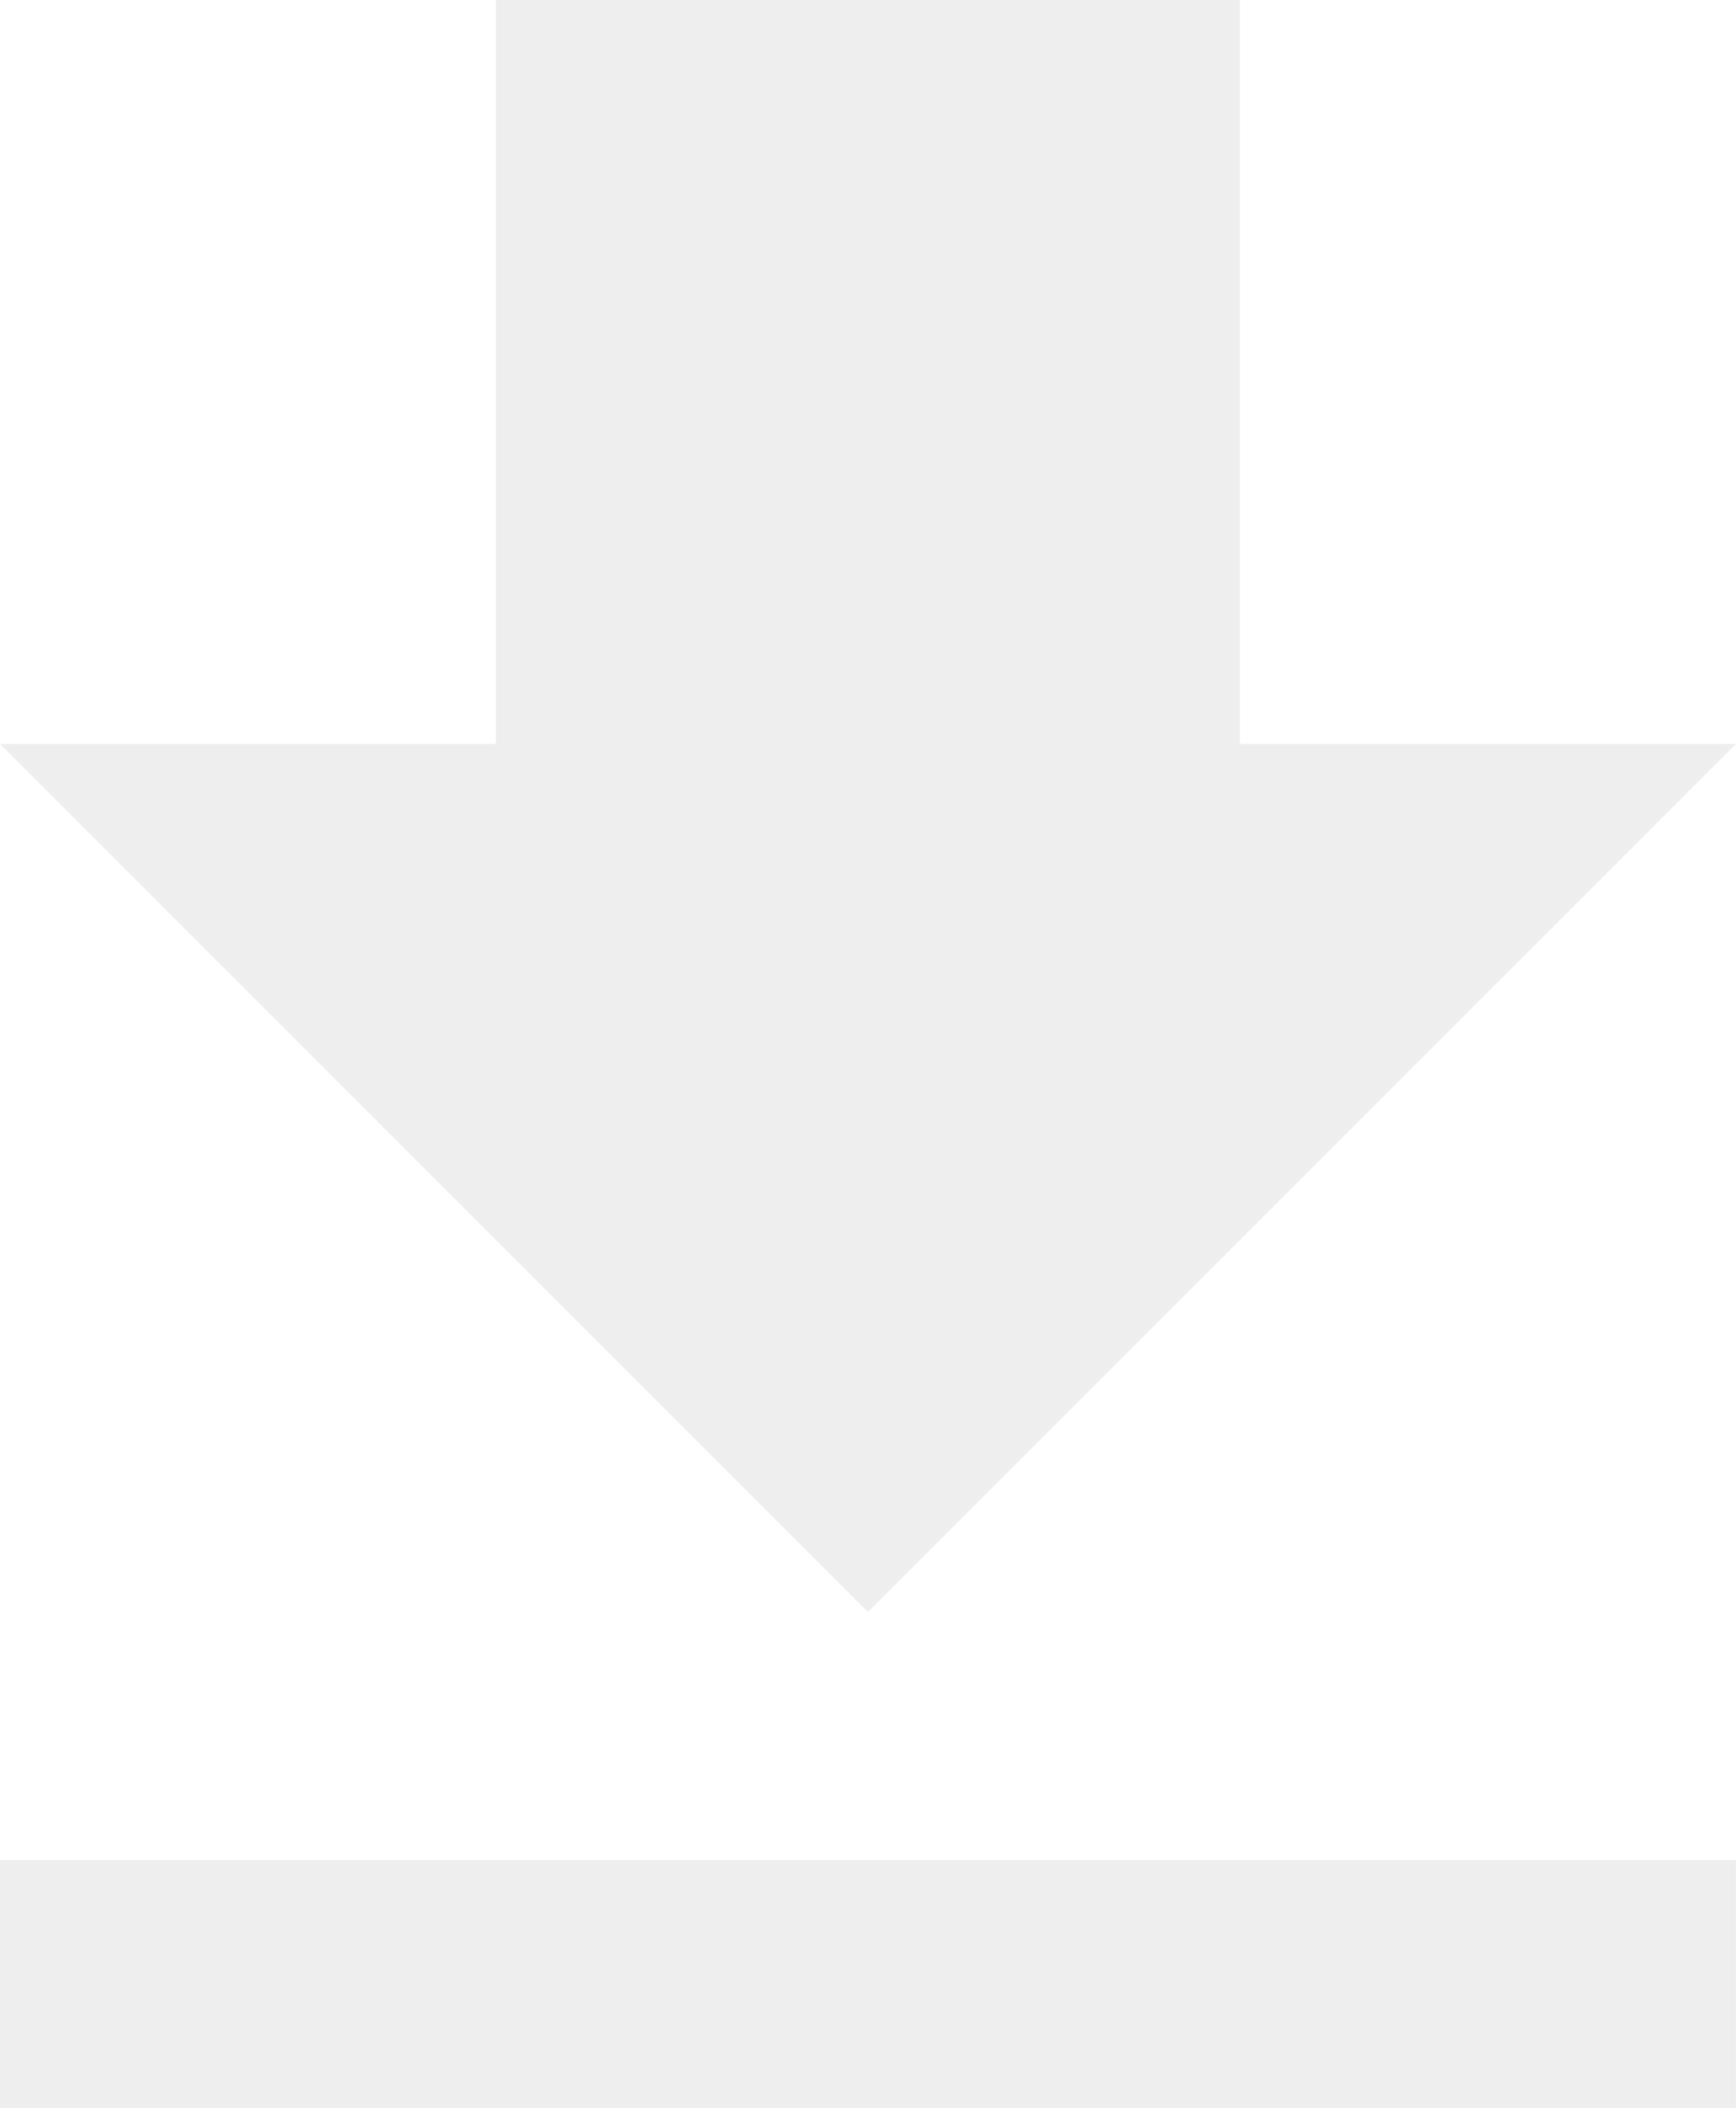
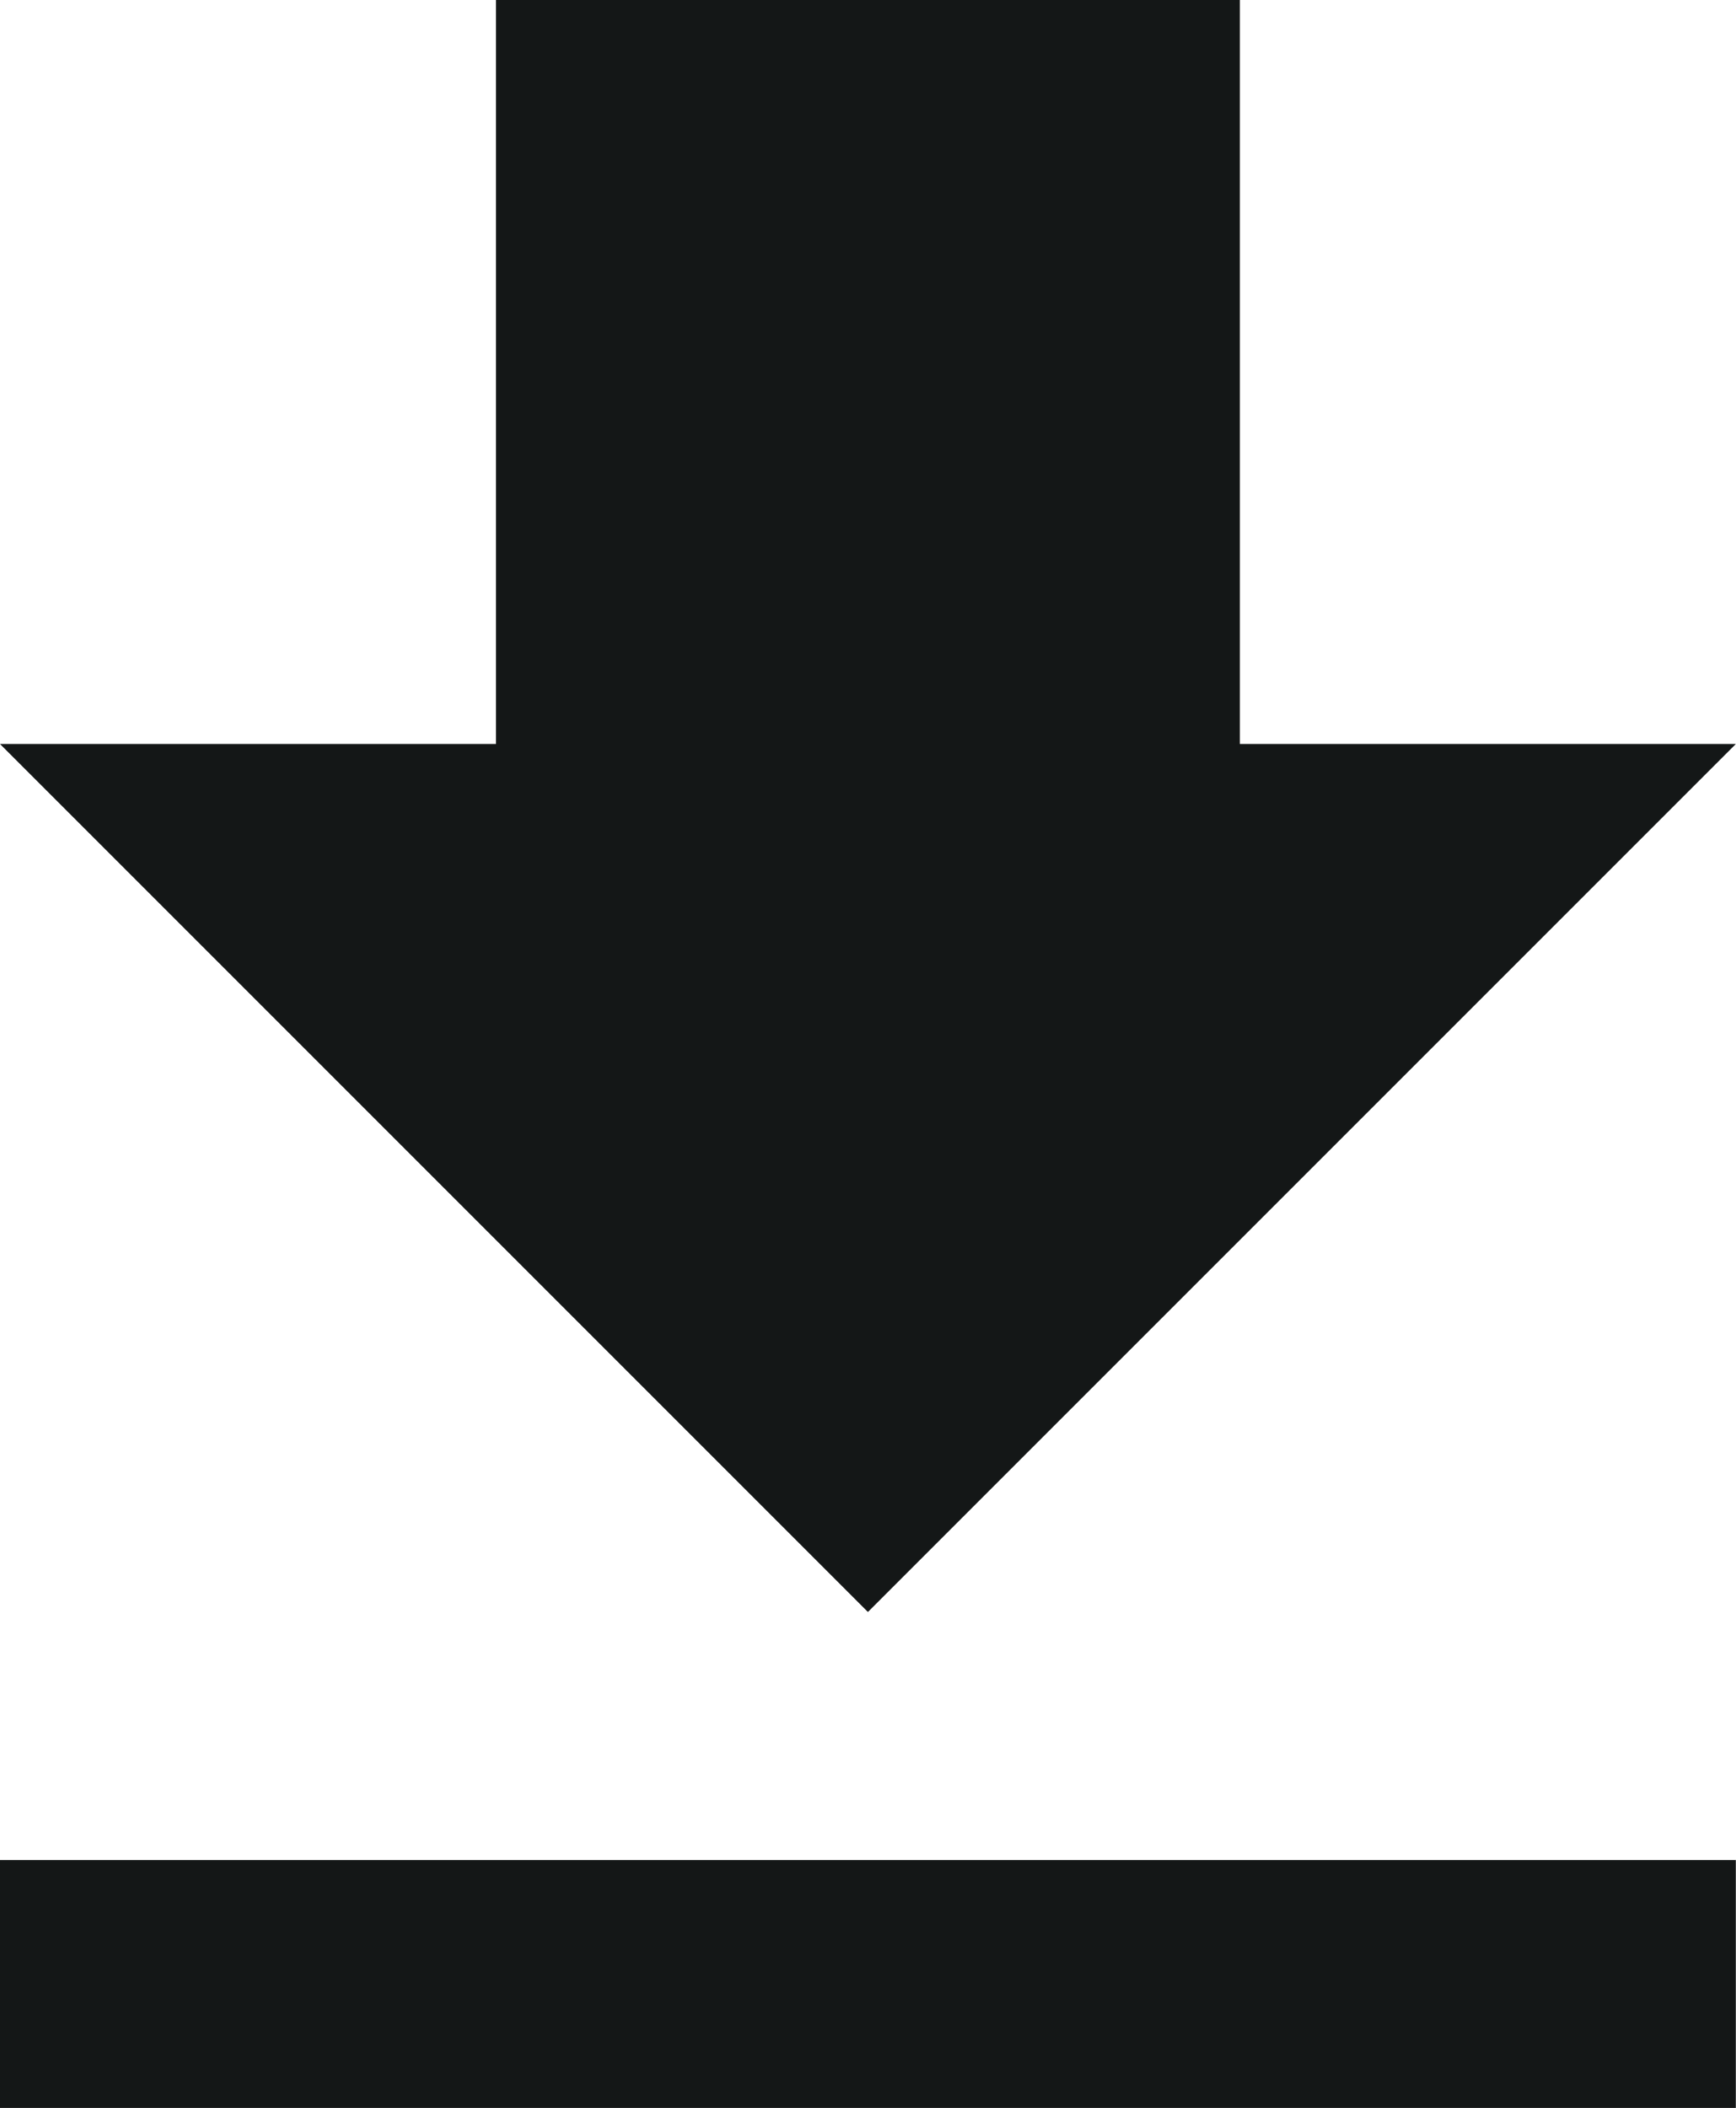
<svg xmlns="http://www.w3.org/2000/svg" width="35.772" height="43.438" viewBox="0 0 35.772 43.438">
-   <defs>
-     <style>.a{fill:#eee;}</style>
-   </defs>
-   <path class="a" d="M43.272,19.831H33.051V4.5H17.721V19.831H7.5L25.386,37.717ZM7.5,42.827v5.11H43.272v-5.11Z" transform="translate(-7.5 -4.5)" />
+   <path id="Icon_material-file-download" data-name="Icon material-file-download" d="M43.272,19.831H33.051V4.5H17.721V19.831H7.5L25.386,37.717ZM7.5,42.827v5.11H43.272v-5.11Z" transform="translate(-7.5 -4.5)" fill="#141717" />
</svg>
